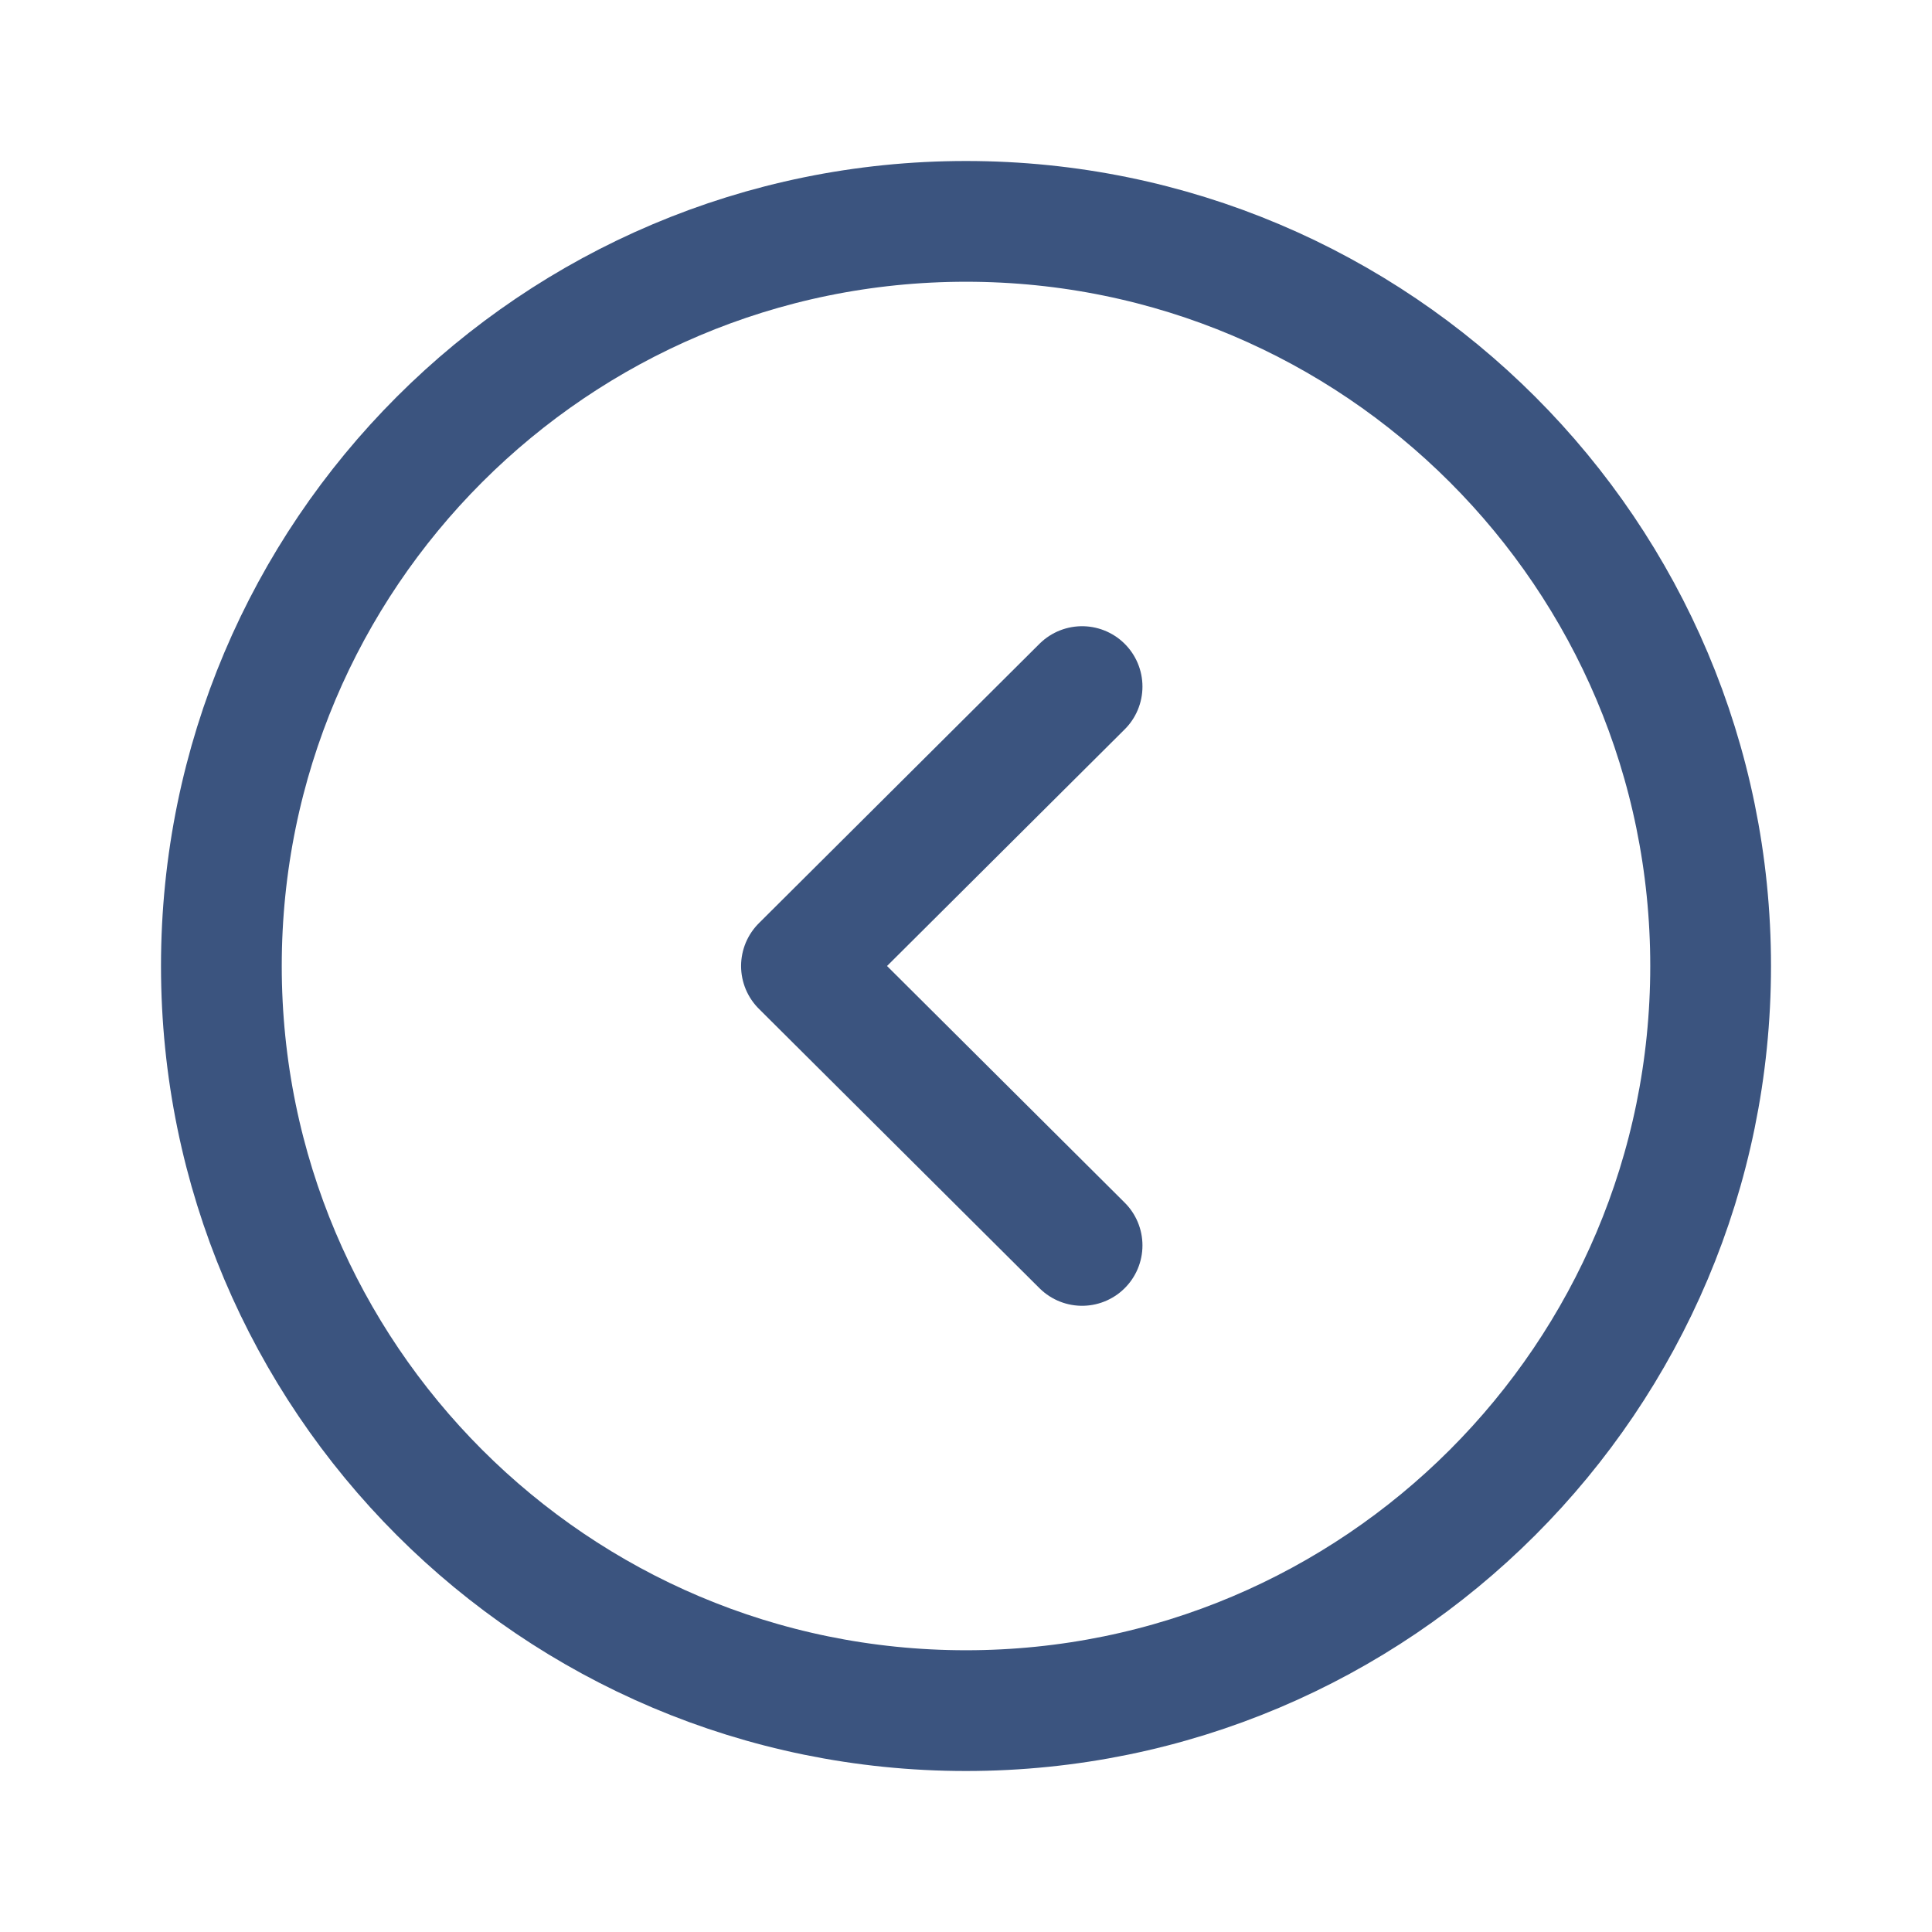
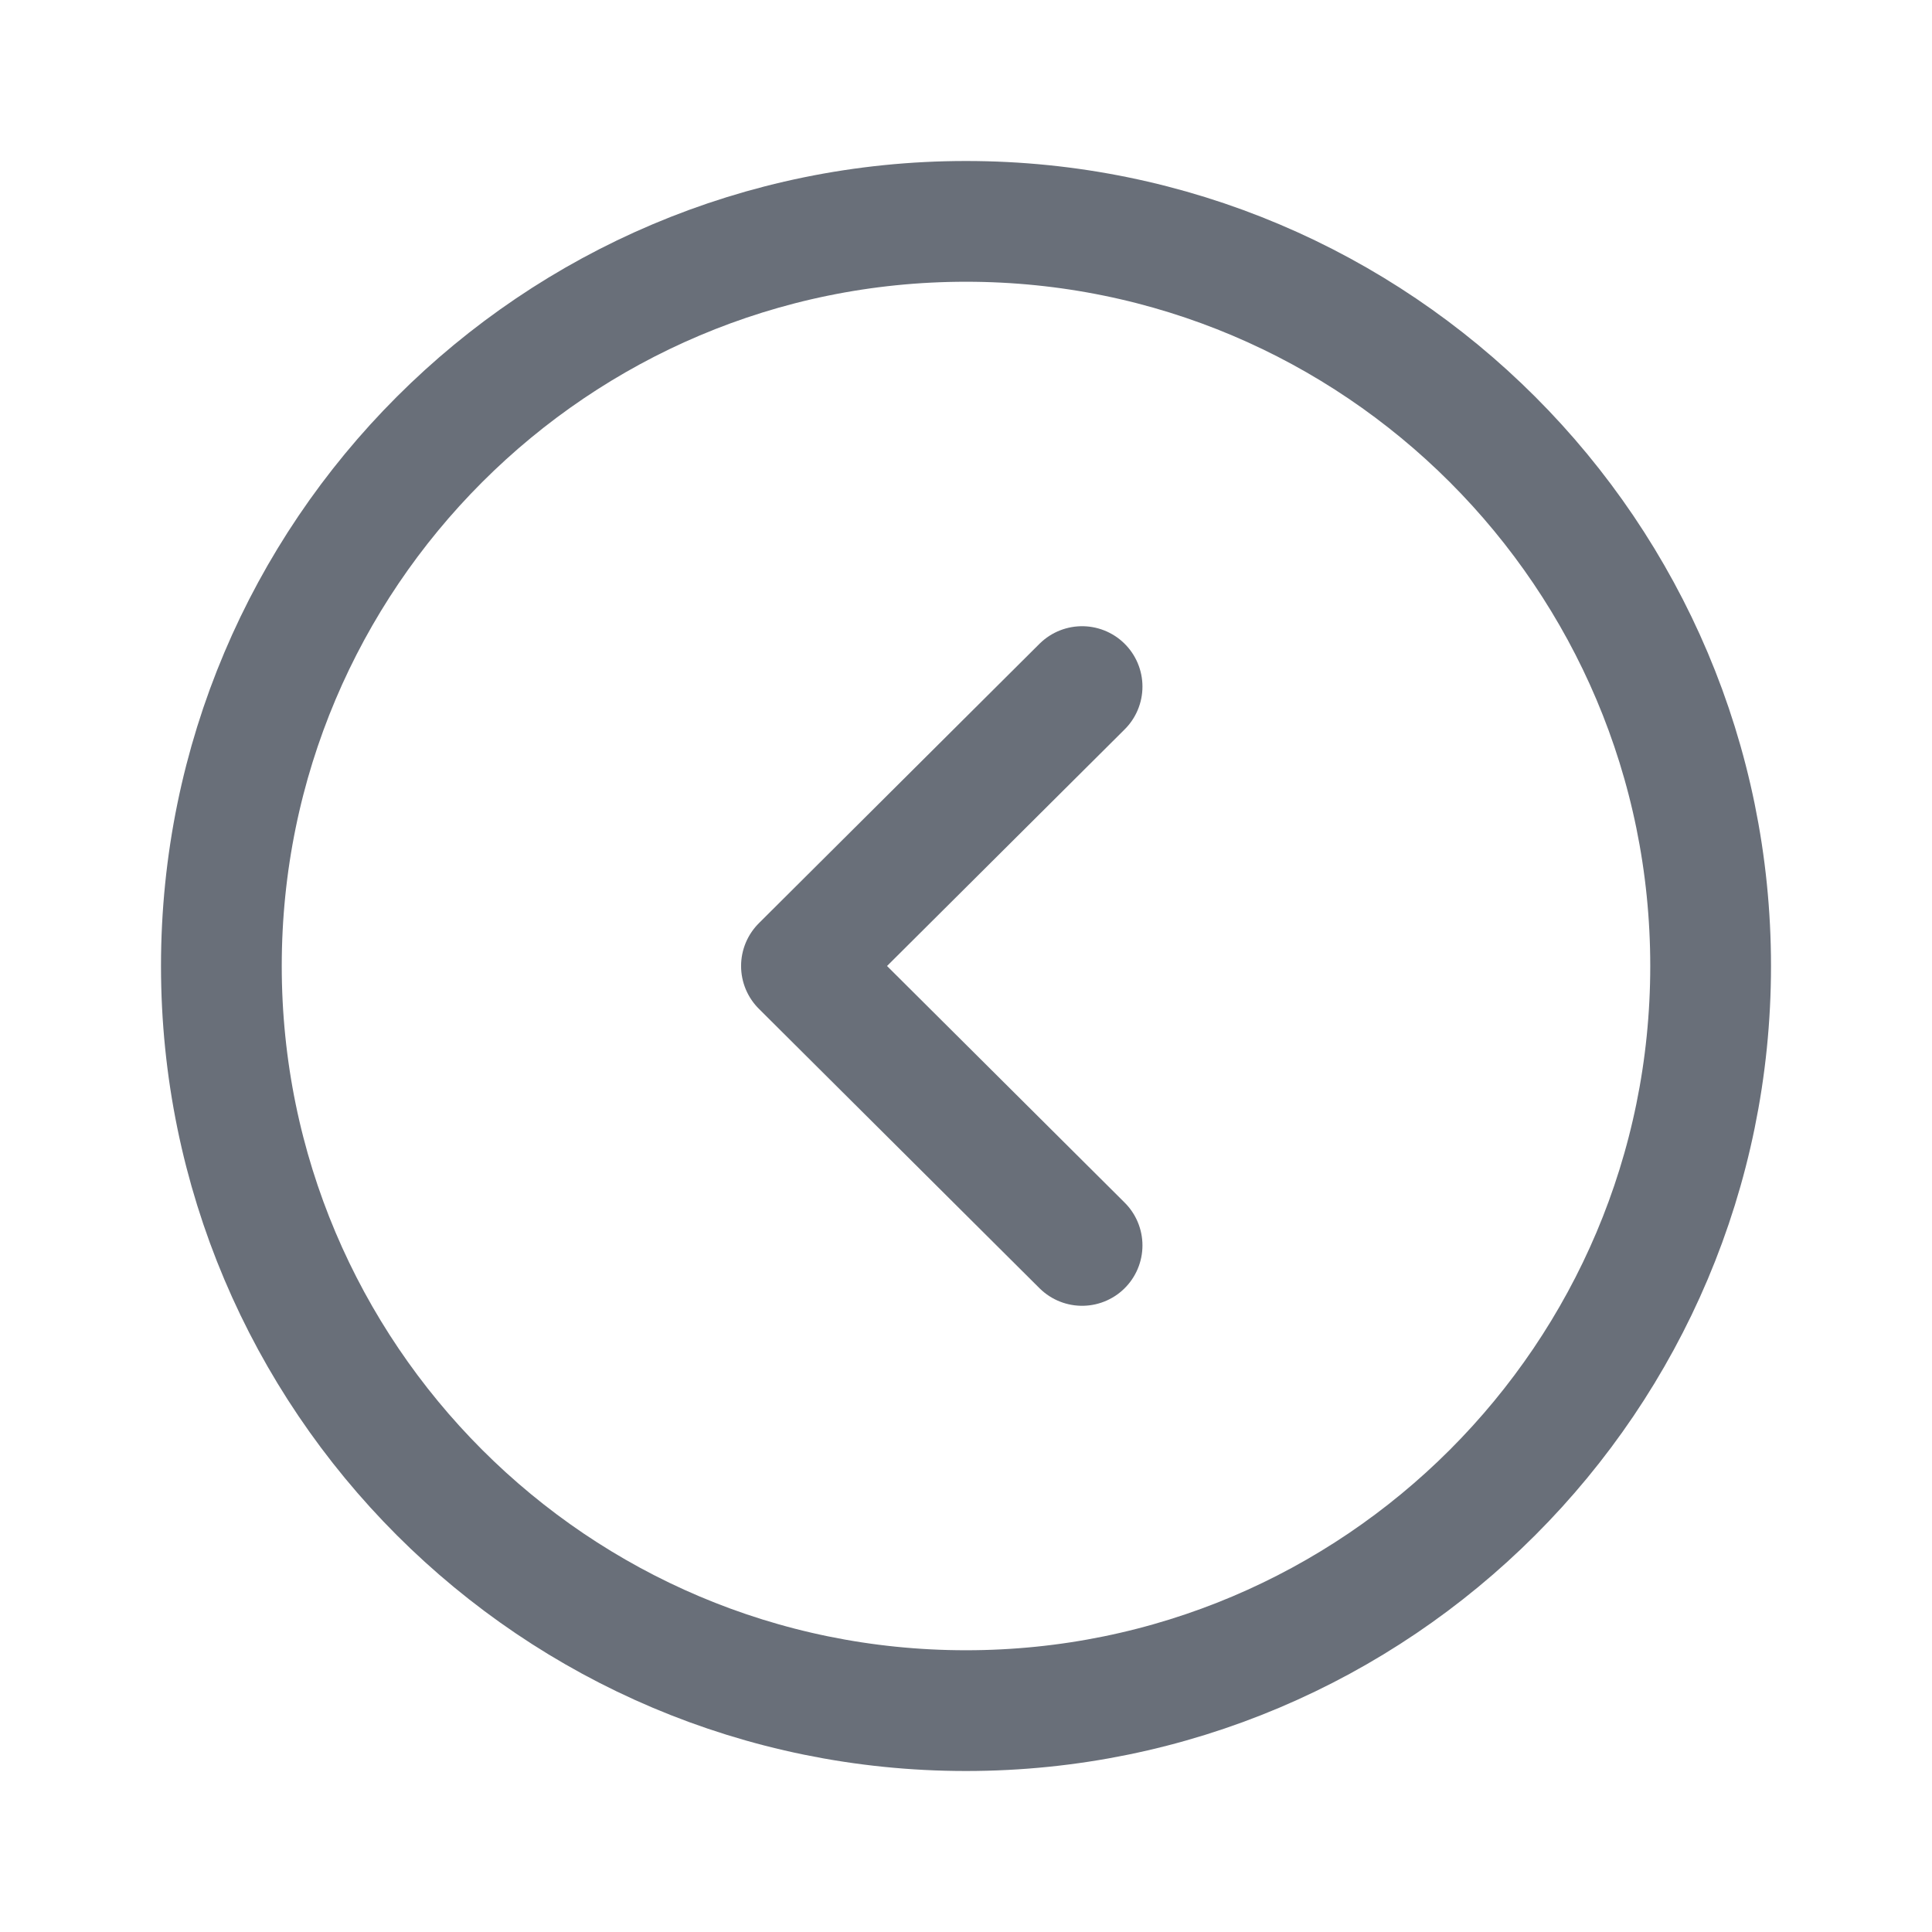
<svg xmlns="http://www.w3.org/2000/svg" width="24" height="24" viewBox="0 0 24 24" fill="none">
-   <path fill-rule="evenodd" clip-rule="evenodd" d="M12 2.75C6.892 2.75 2.75 6.891 2.75 12C2.75 17.108 6.892 21.25 12 21.25C17.108 21.25 21.25 17.108 21.25 12C21.25 6.891 17.108 2.75 12 2.75Z" stroke="#3B547F" stroke-width="1.5" stroke-linecap="round" stroke-linejoin="round" />
-   <path d="M13.442 8.529L9.956 12L13.442 15.471" stroke="#3B547F" stroke-width="1.5" stroke-linecap="round" stroke-linejoin="round" />
+   <path fill-rule="evenodd" clip-rule="evenodd" d="M12 2.75C6.892 2.75 2.75 6.891 2.75 12C2.75 17.108 6.892 21.25 12 21.25C17.108 21.25 21.25 17.108 21.25 12C21.25 6.891 17.108 2.75 12 2.75Z" stroke="#696F79" stroke-width="1.5" stroke-linecap="round" stroke-linejoin="round" />
+   <path d="M13.442 8.529L9.956 12L13.442 15.471" stroke="#696F79" stroke-width="1.5" stroke-linecap="round" stroke-linejoin="round" />
</svg>
